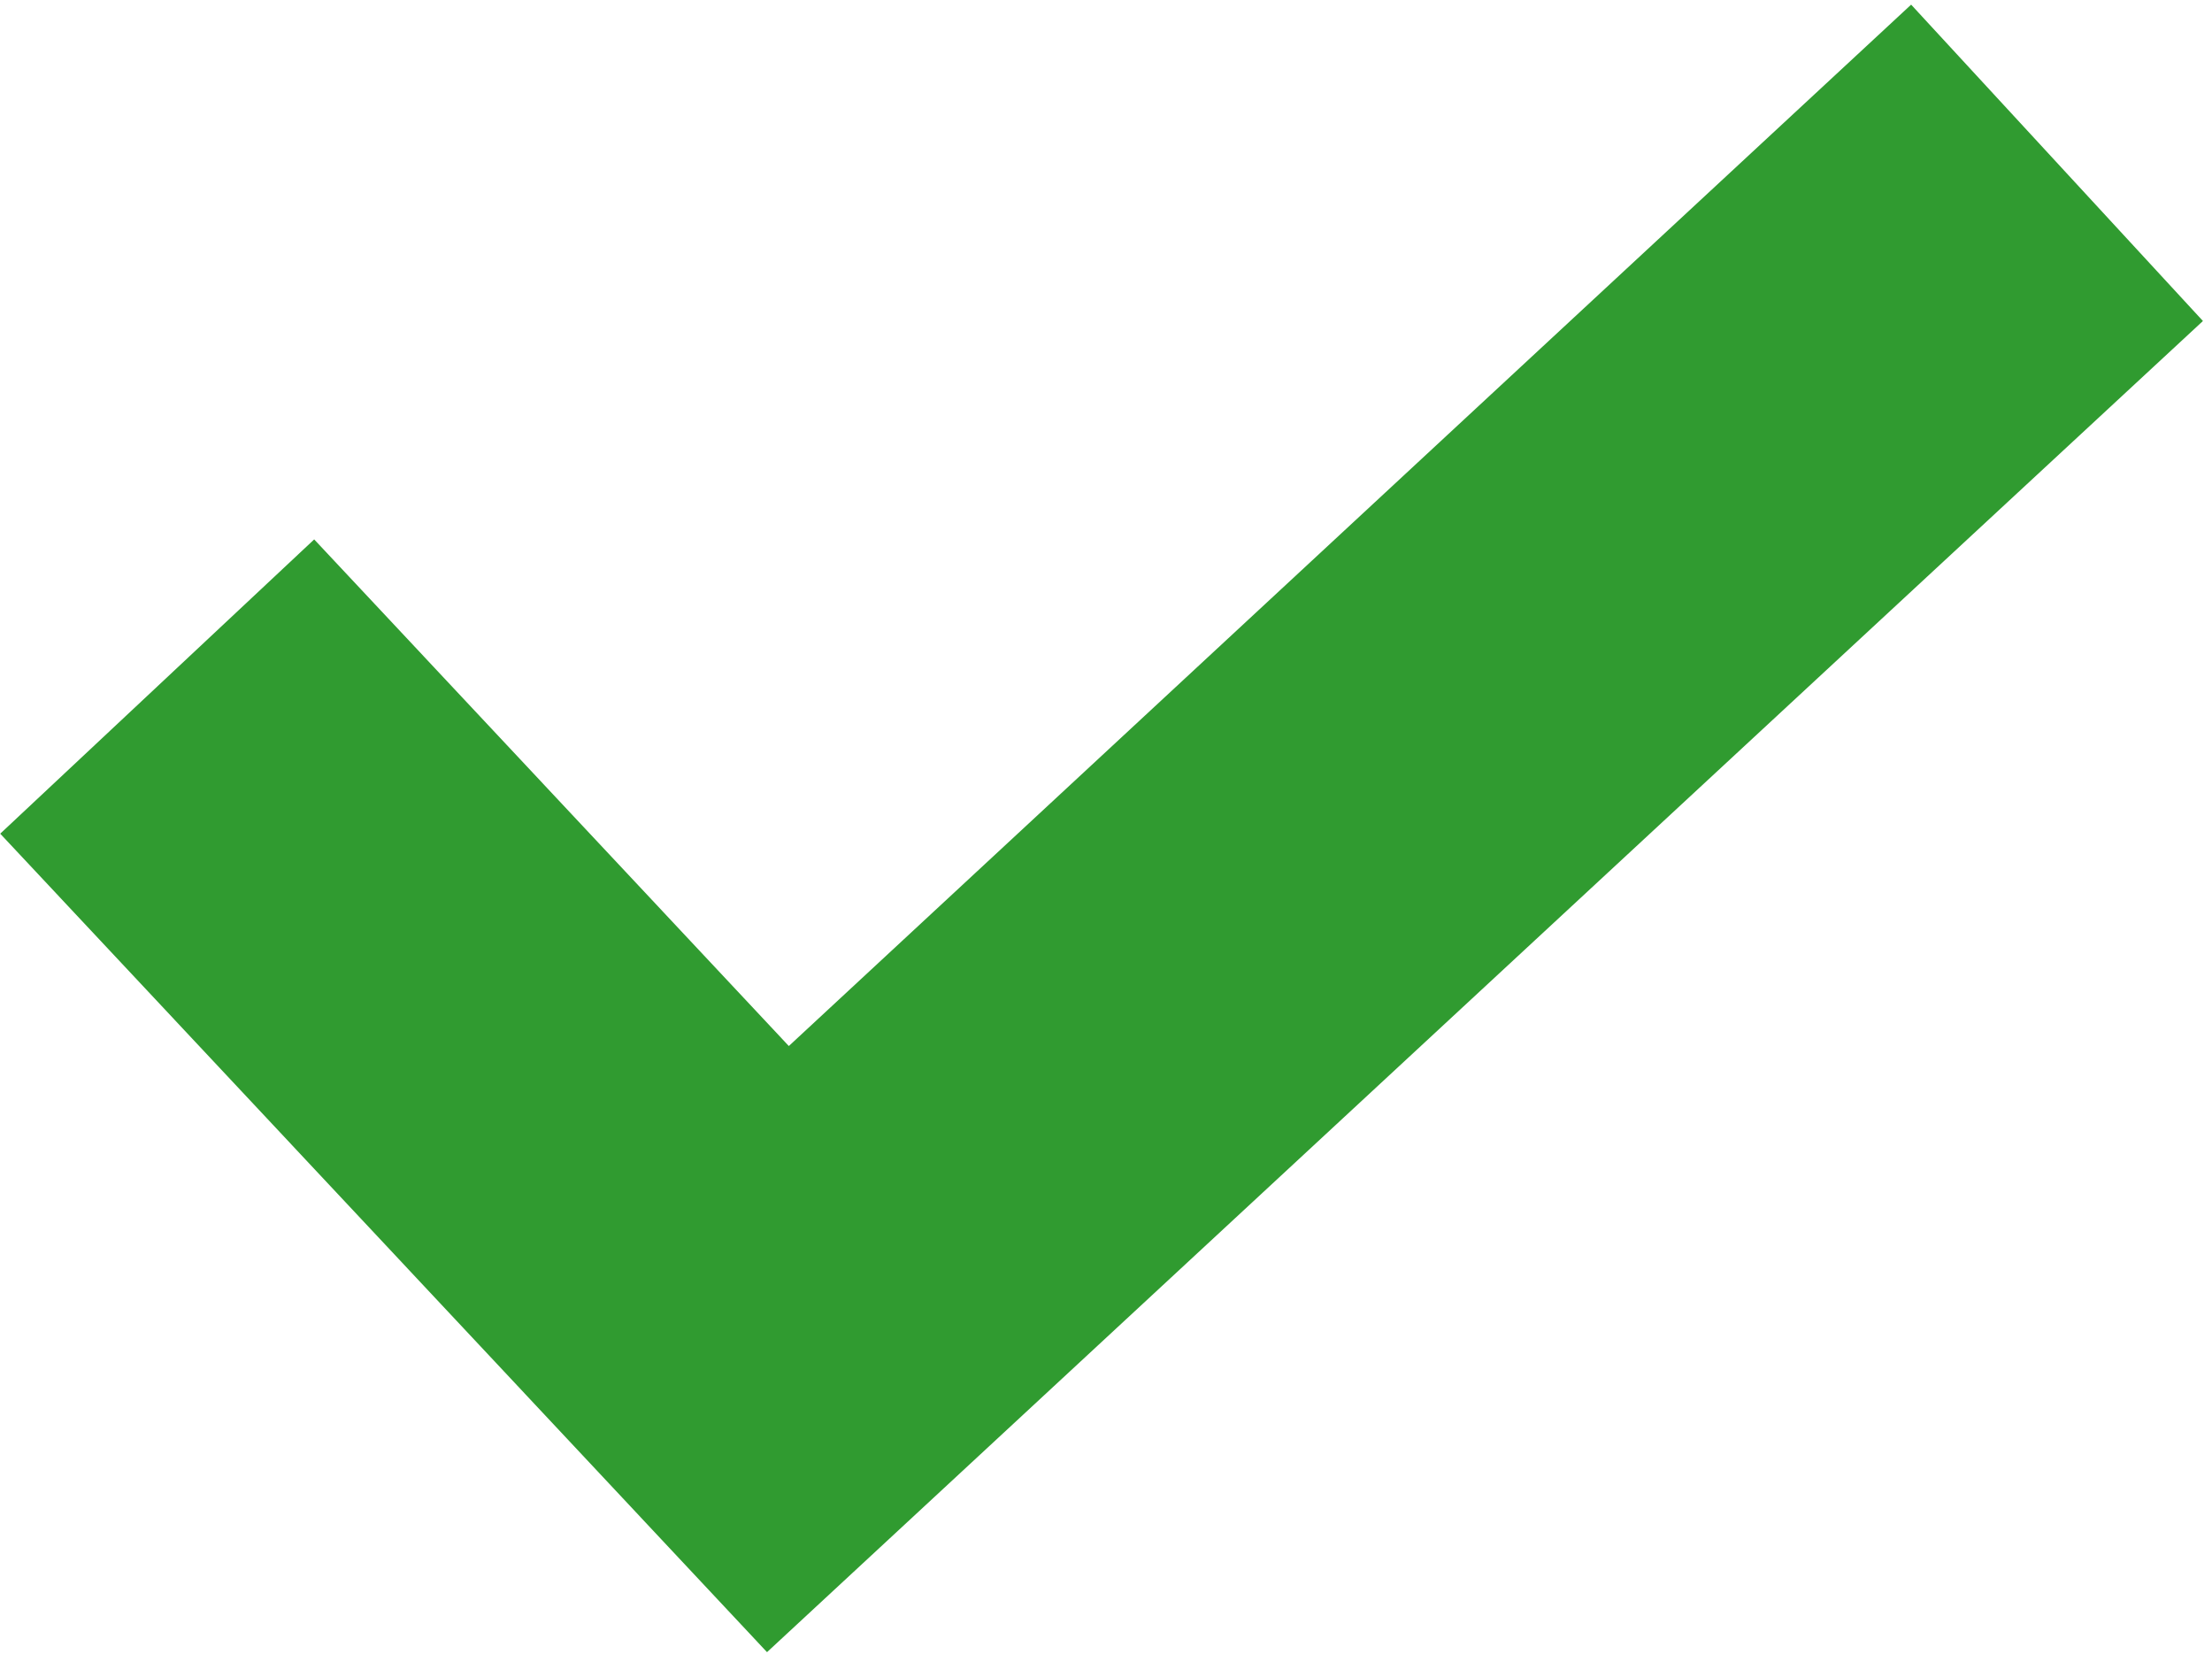
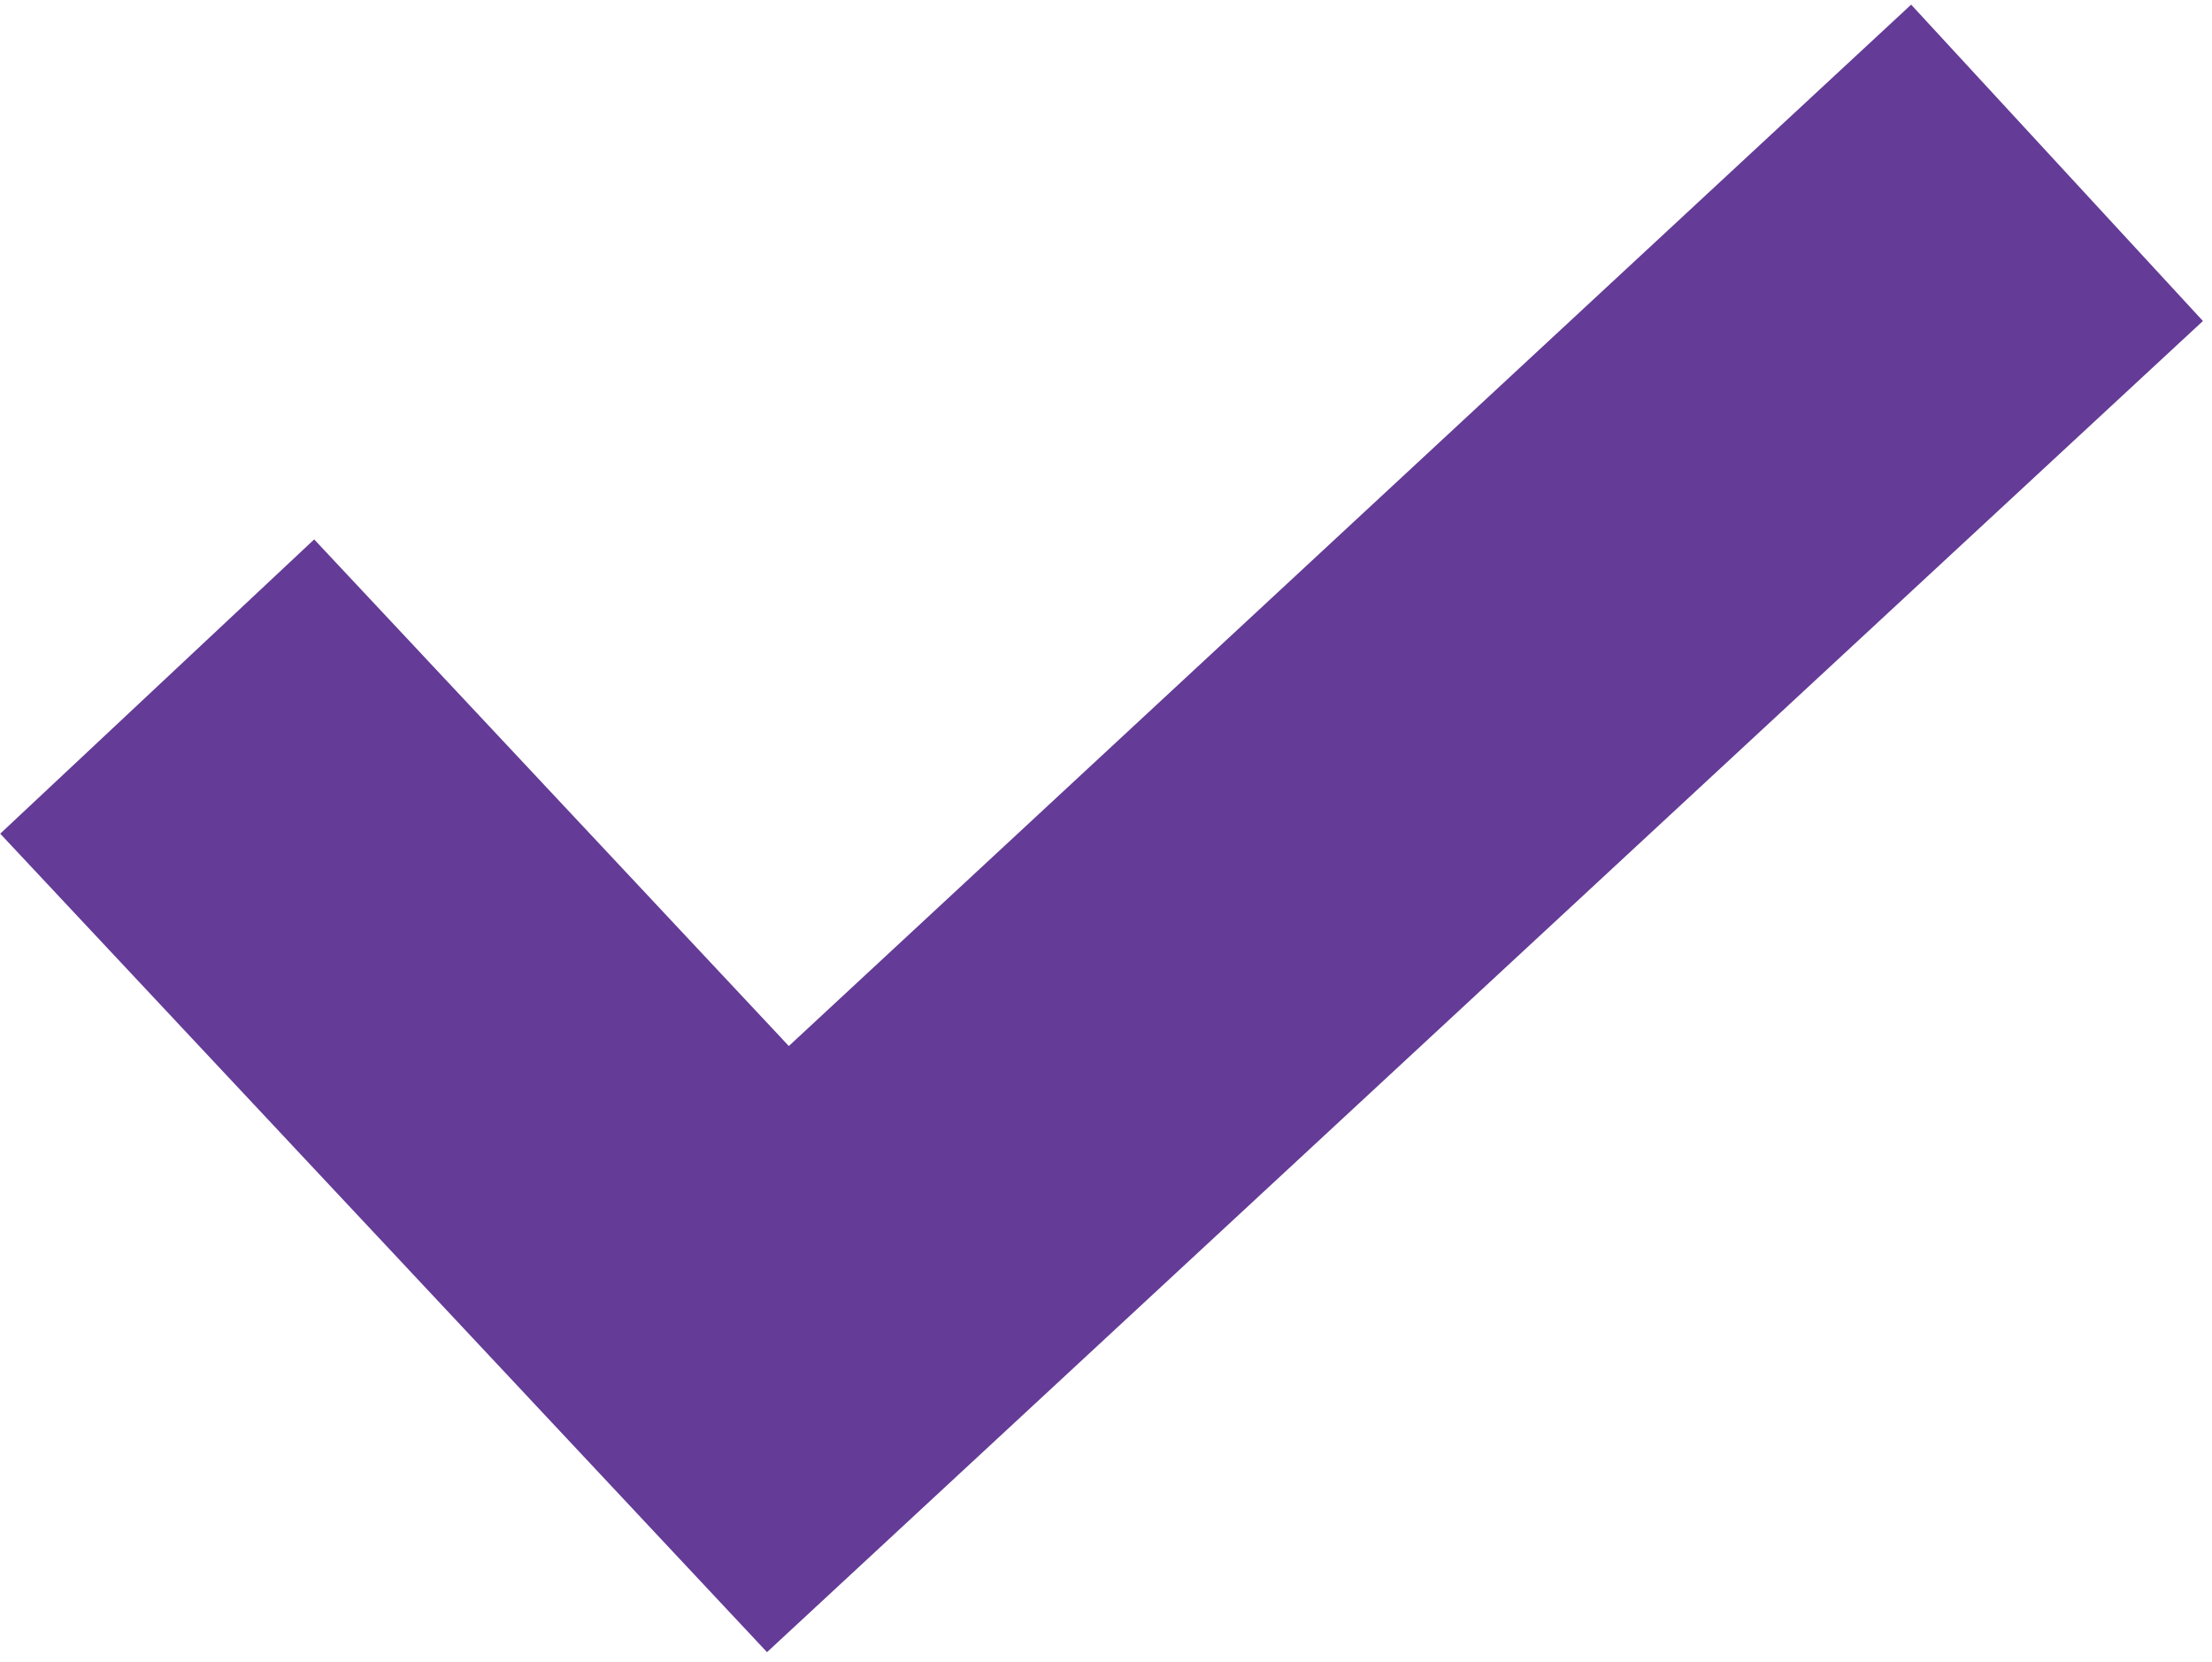
<svg xmlns="http://www.w3.org/2000/svg" width="209" height="157" viewBox="0 0 209 157" fill="none">
-   <path id="Vector" d="M180.573 0.438L74.532 98.813L29.686 50.955L0.021 78.754L72.471 156.071L208.143 30.323L180.573 0.438Z" fill="#309B30" />
+   <path id="Vector" d="M180.573 0.438L74.532 98.813L29.686 50.955L0.021 78.754L72.471 156.071L208.143 30.323L180.573 0.438Z" fill="#643B96" />
</svg>
